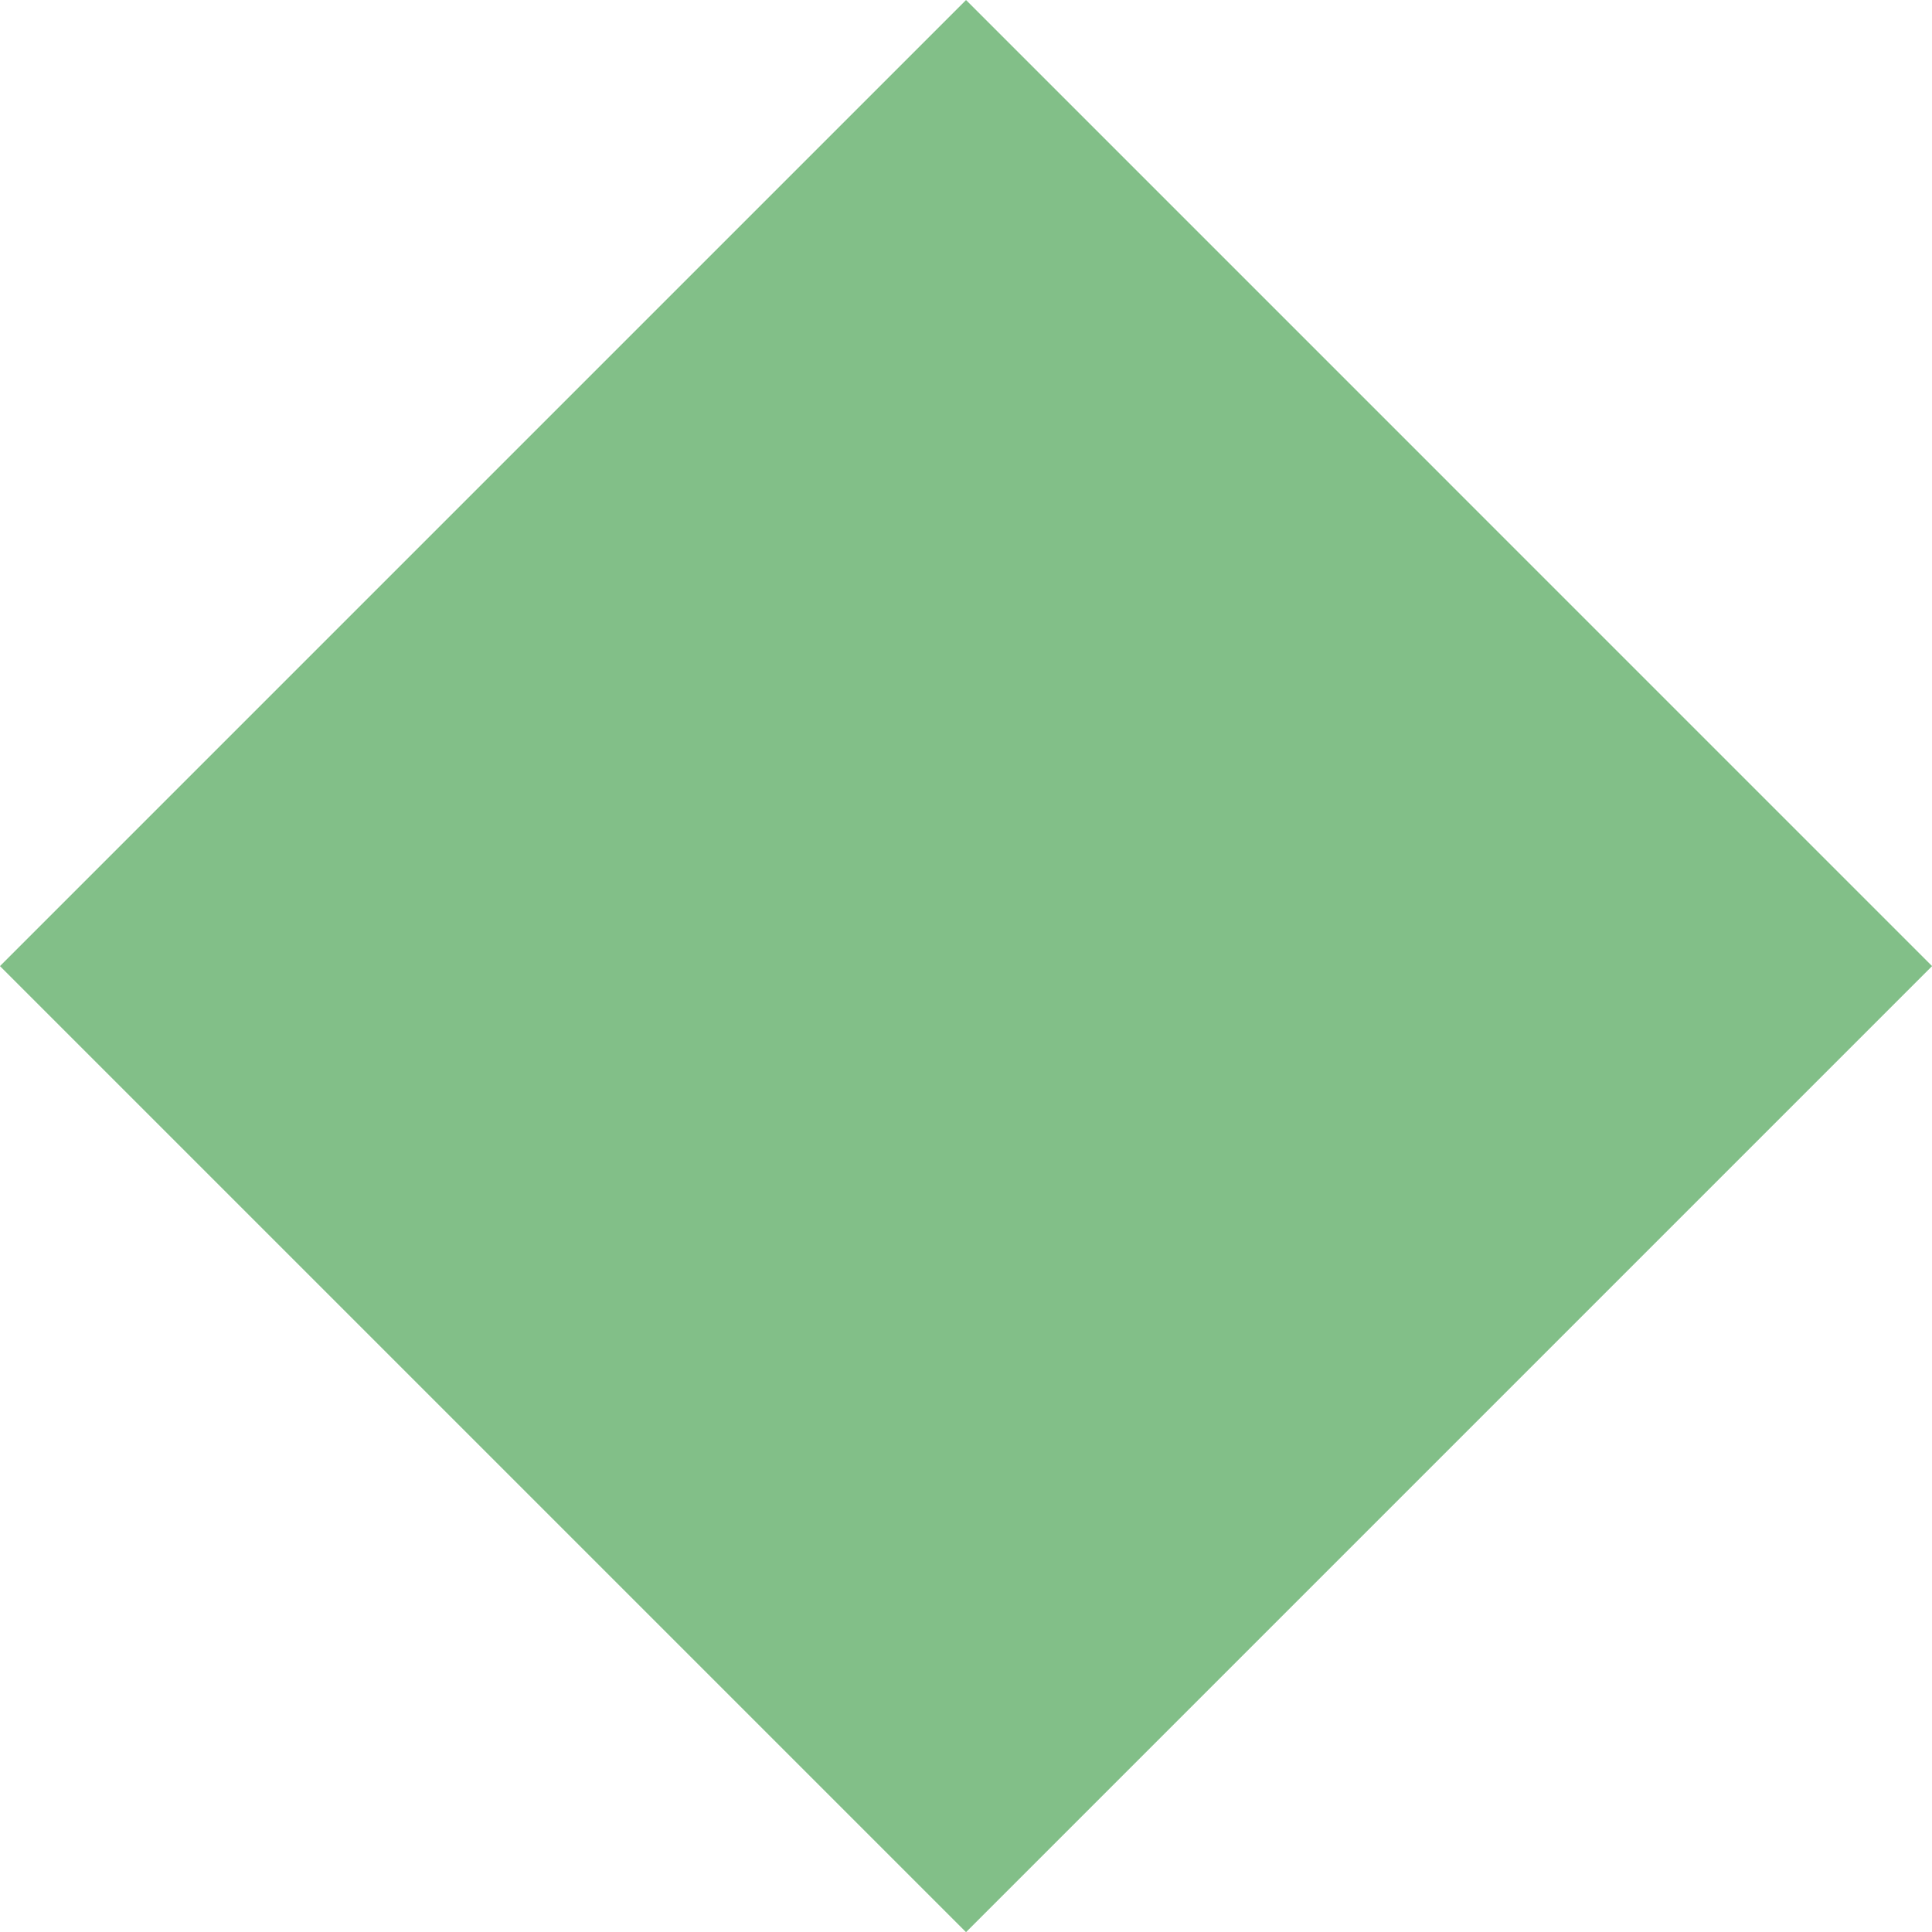
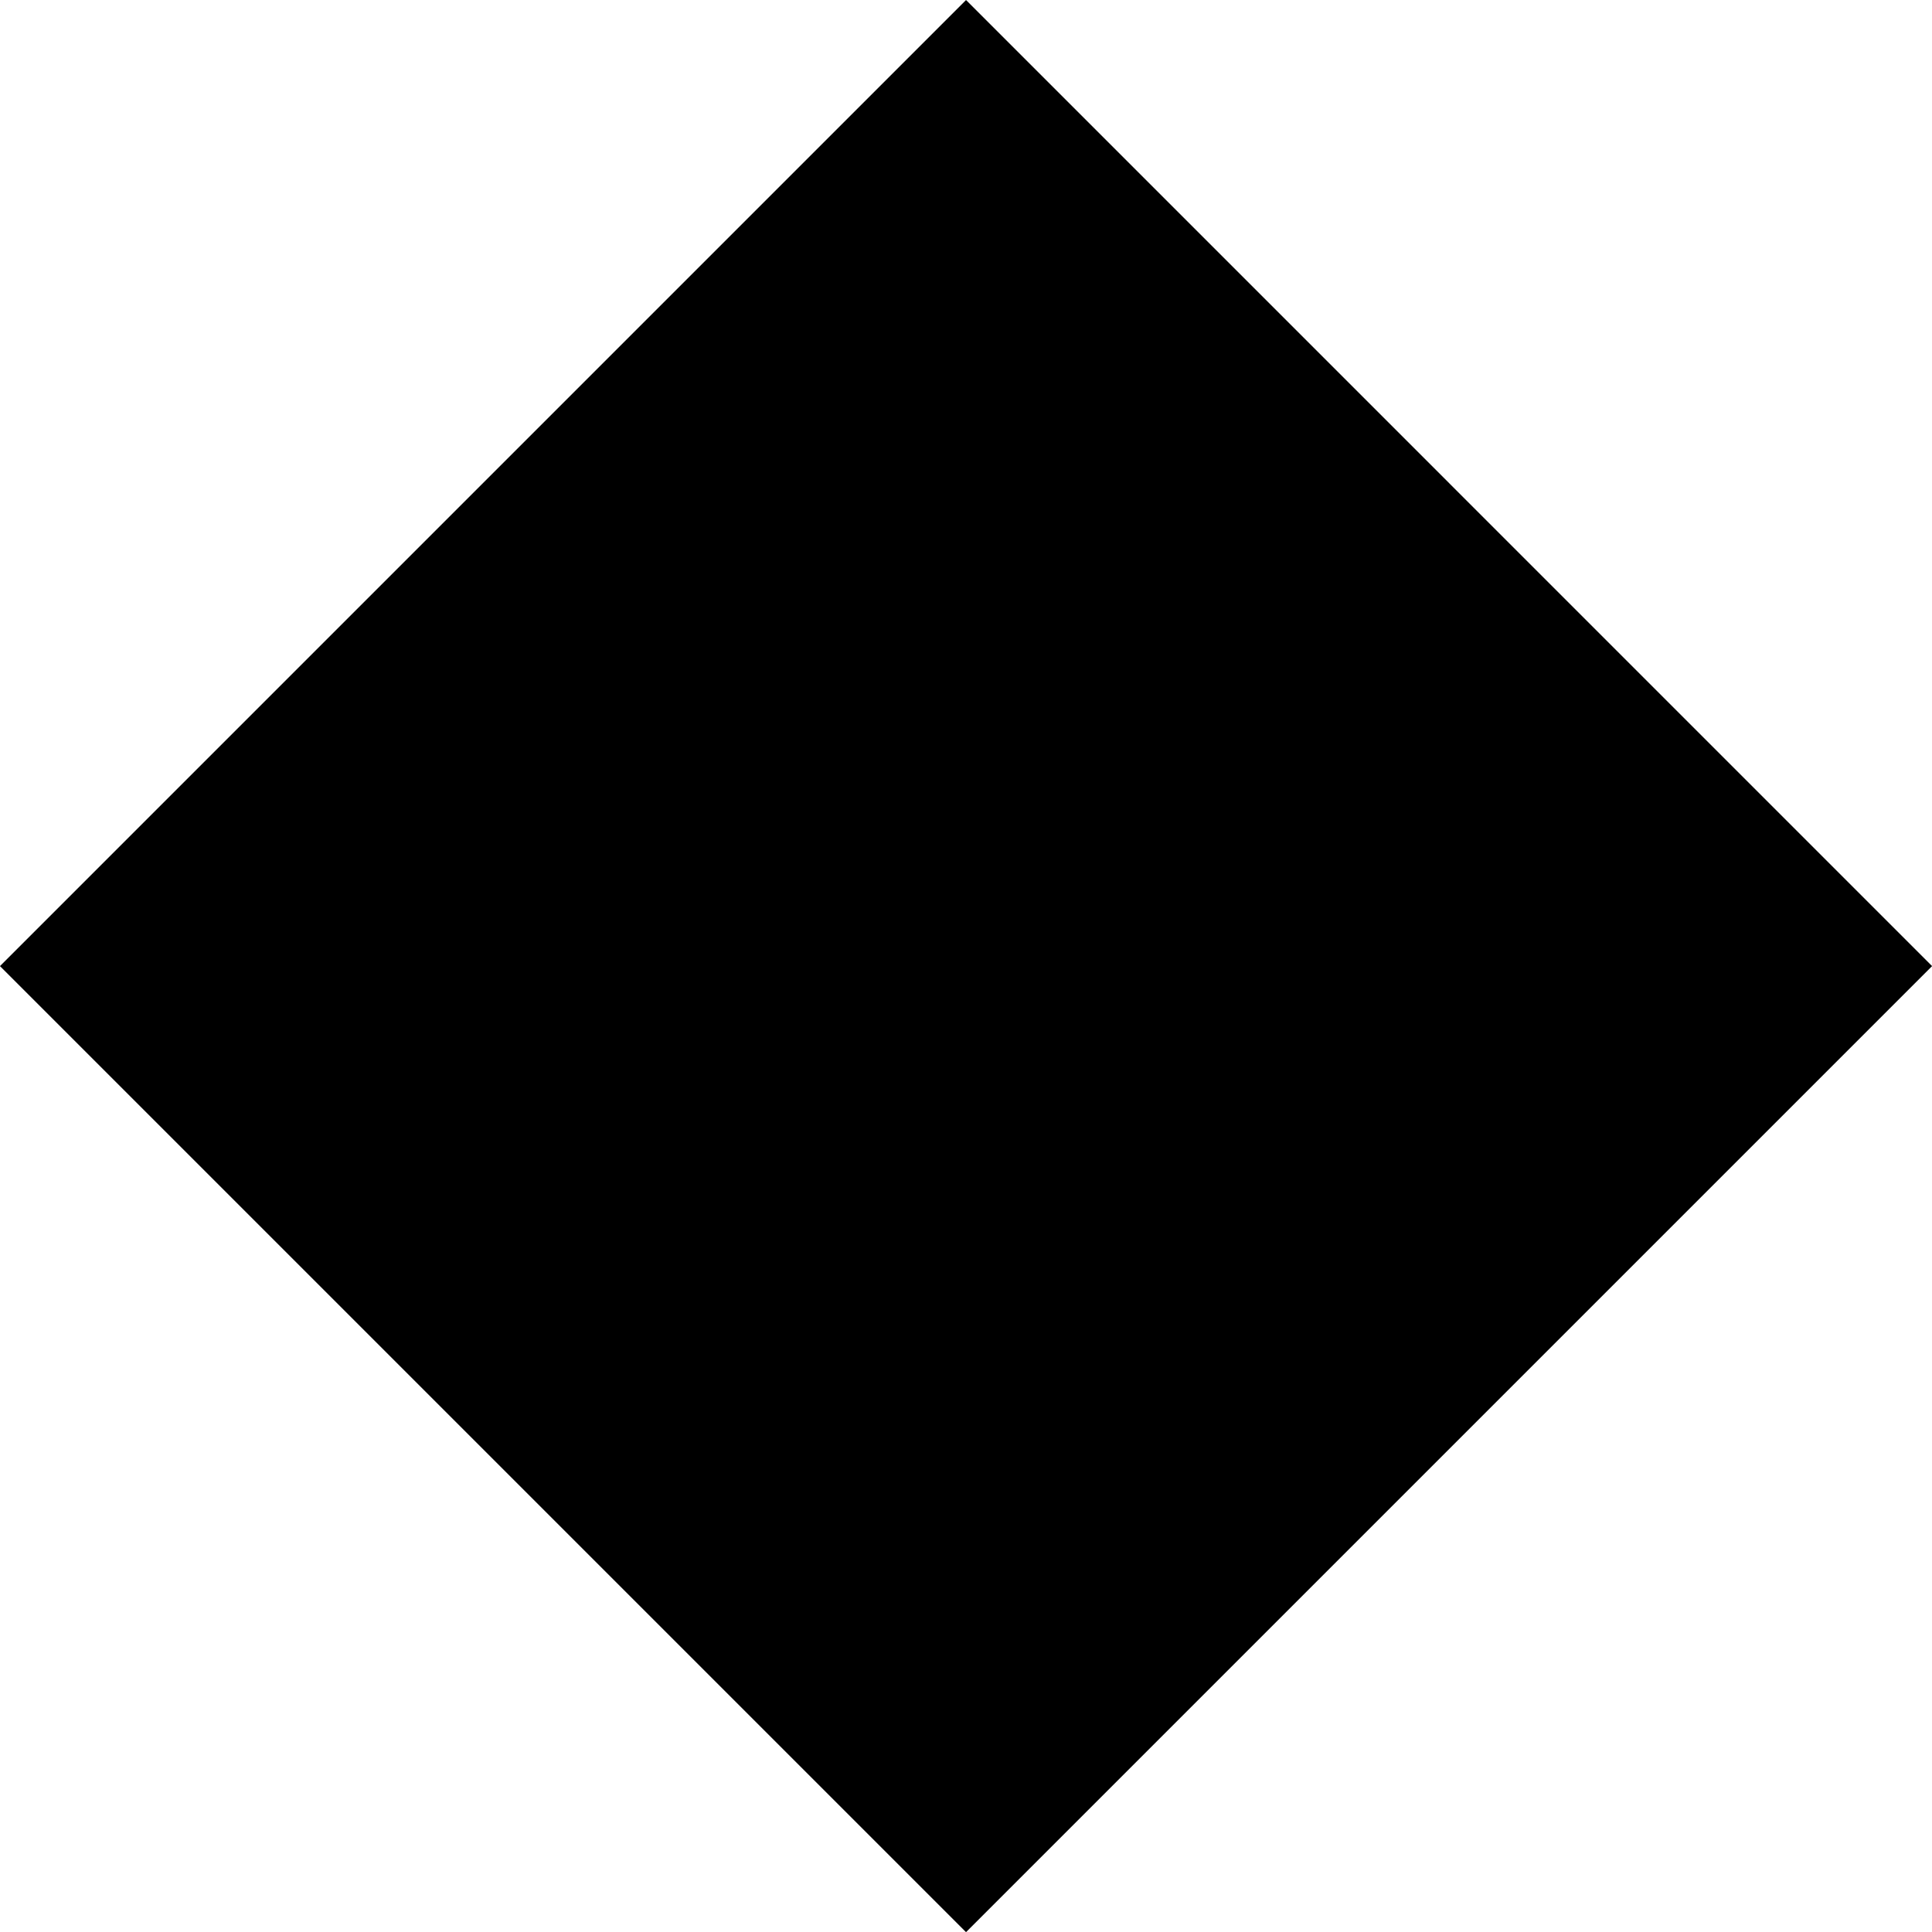
<svg xmlns="http://www.w3.org/2000/svg" id="Layer_1" data-name="Layer 1" width="14.318" height="14.318" viewBox="0 0 14.318 14.318">
-   <defs>
-     <style>
-       .cls-1 {
-         fill: #82bf88;
-       }
-     </style>
-   </defs>
  <rect class="cls-1" x="2.097" y="2.097" width="10.125" height="10.125" transform="translate(7.1592 -2.9654) rotate(45)" />
</svg>
